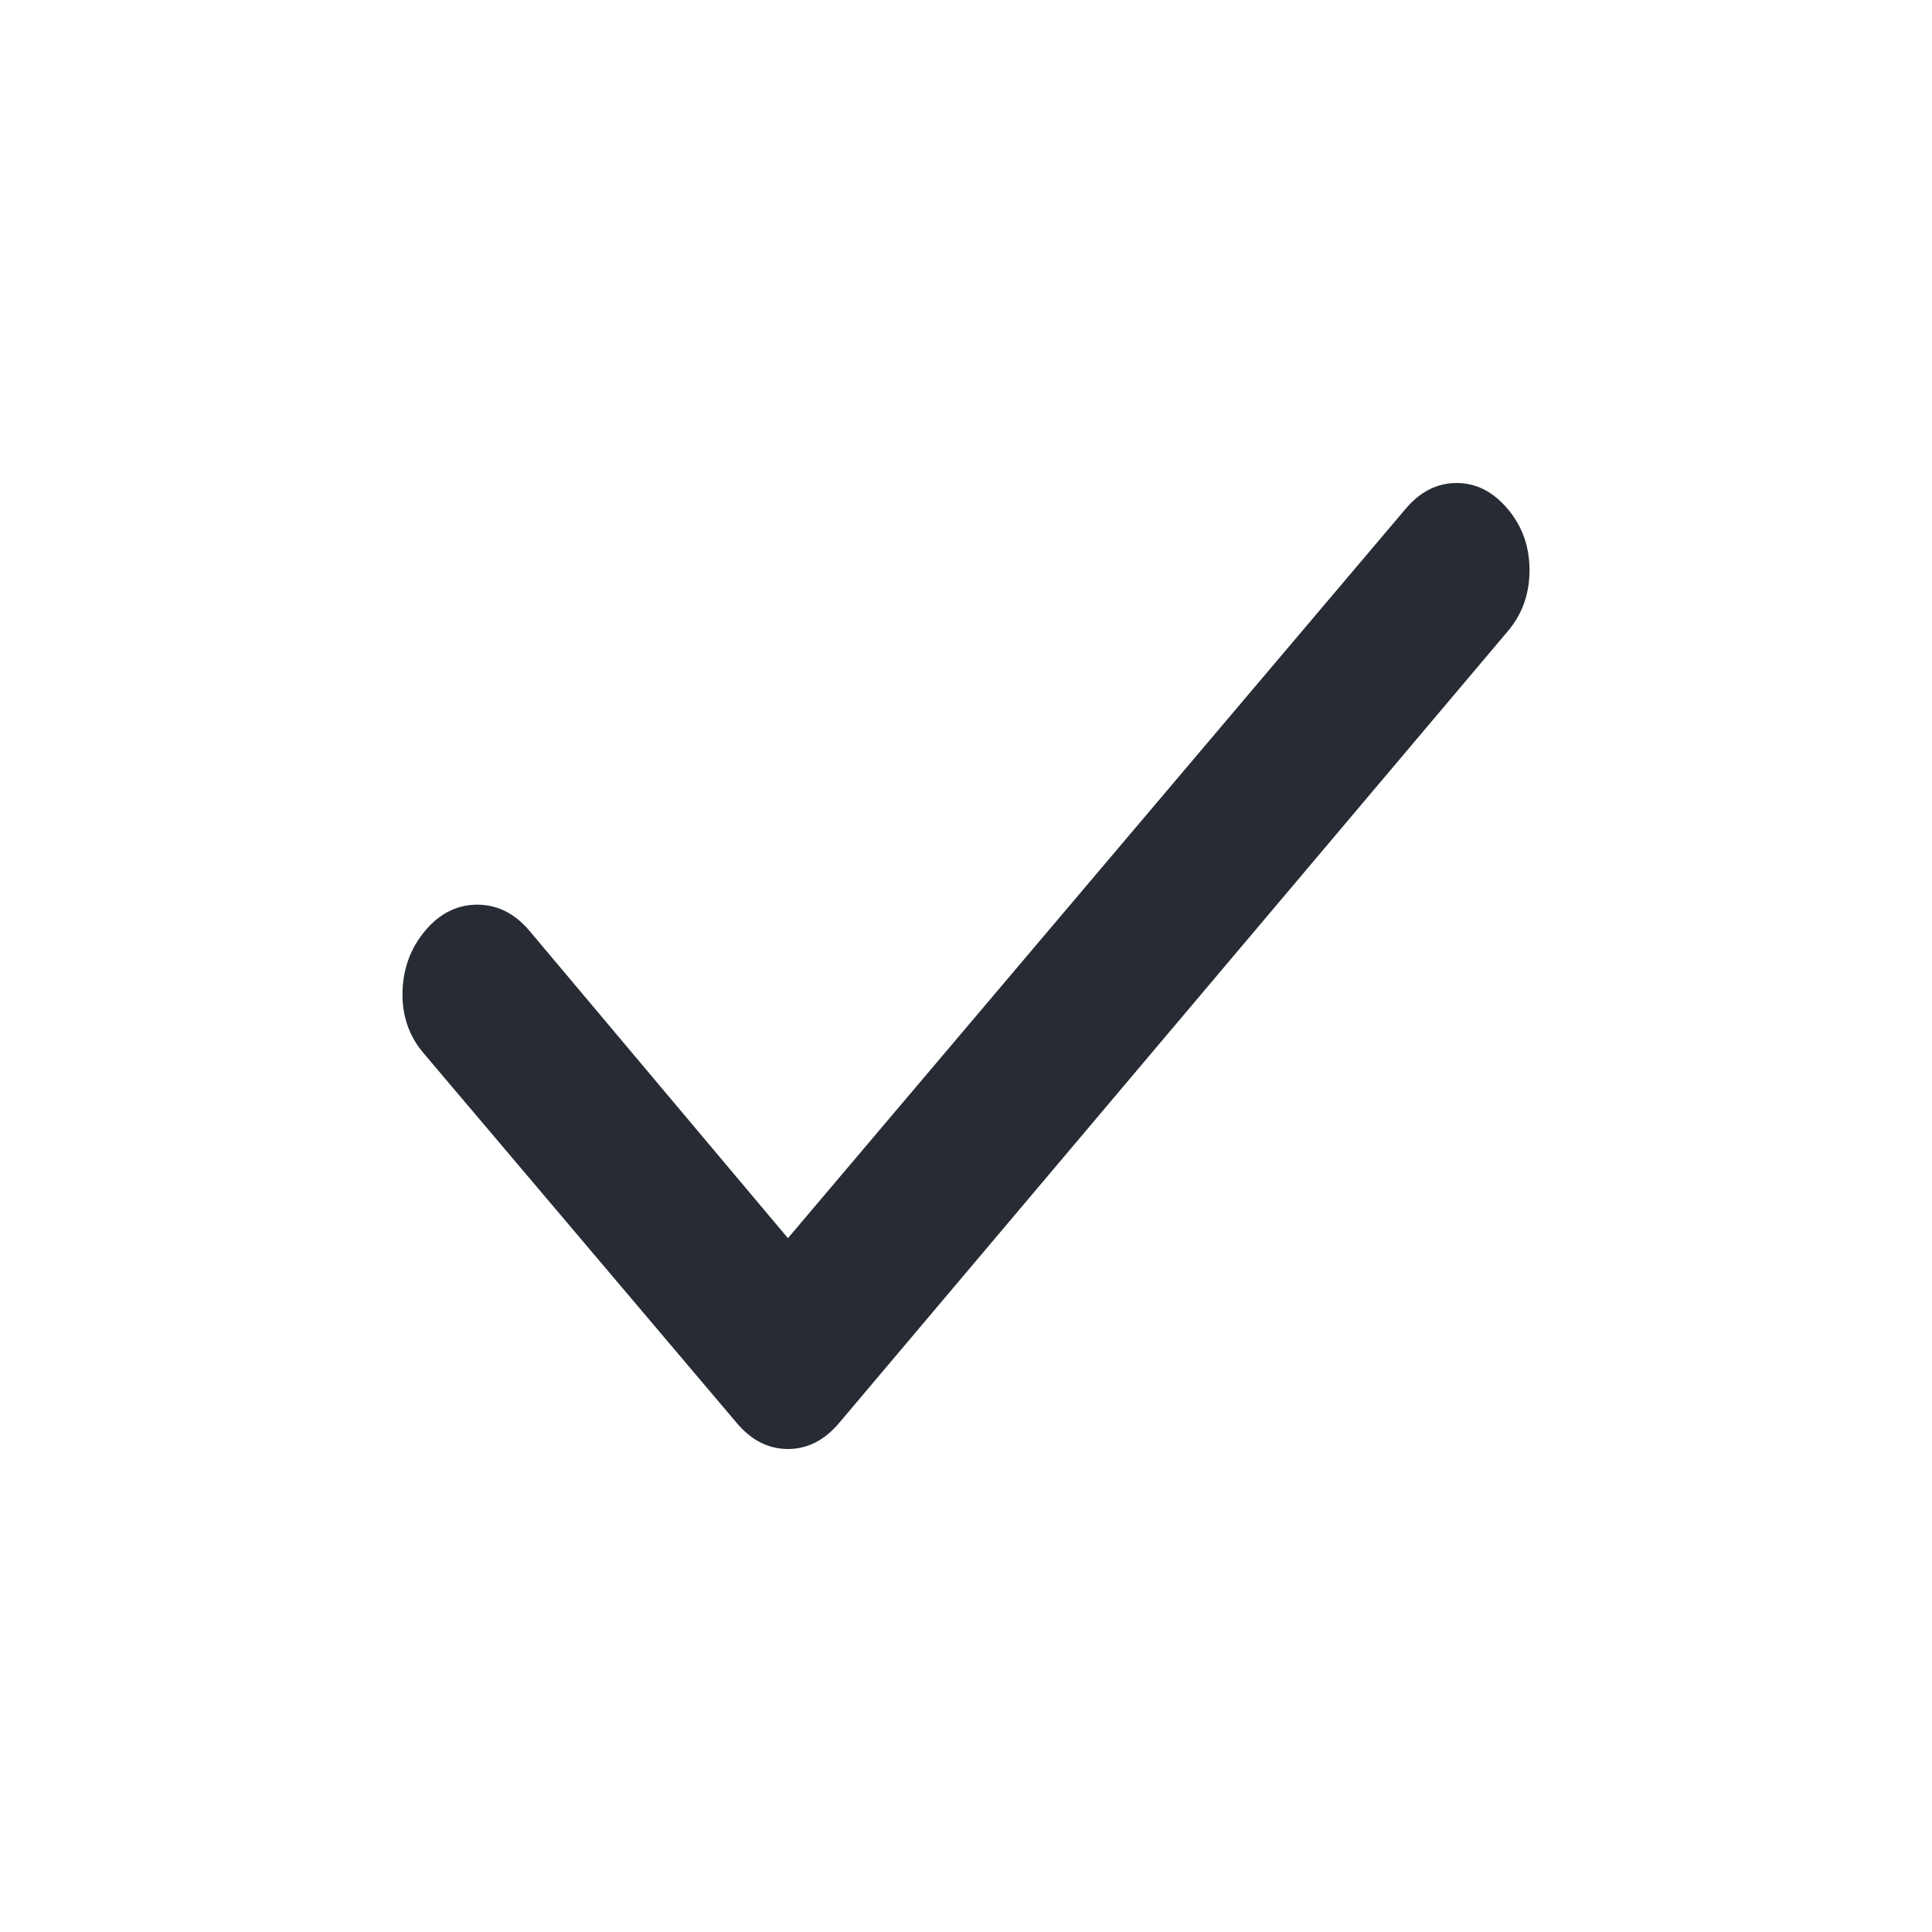
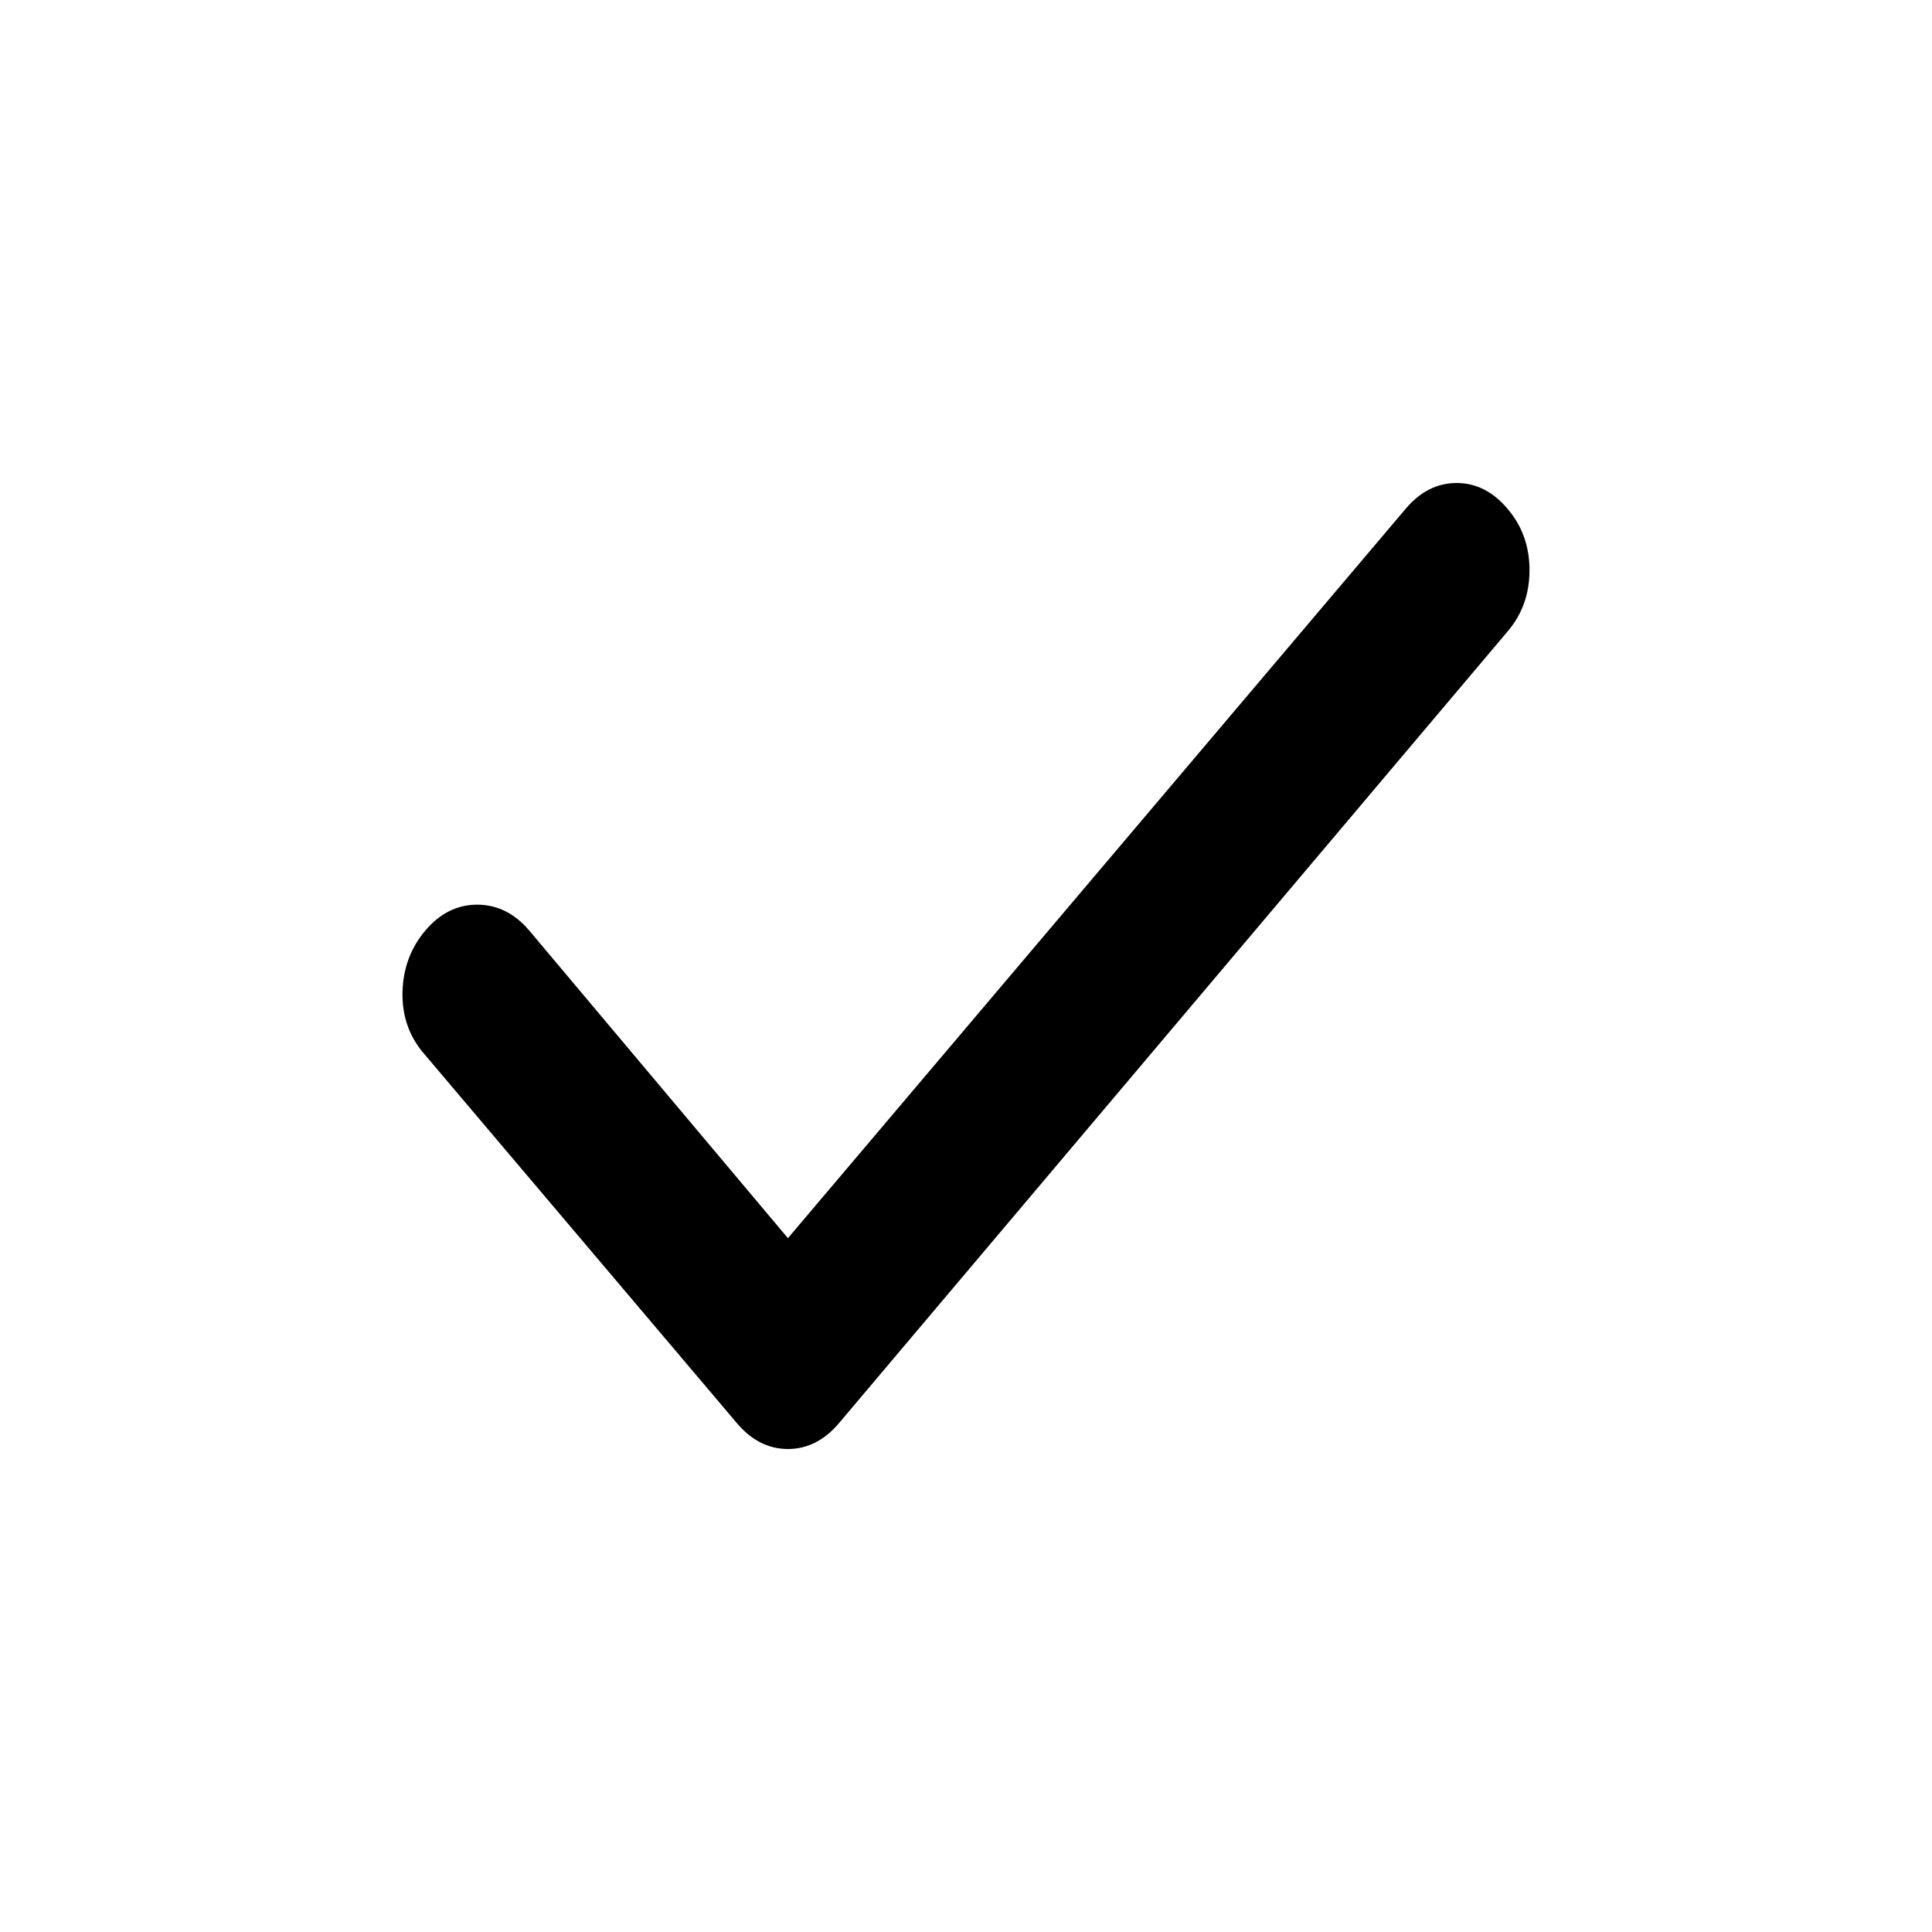
<svg xmlns="http://www.w3.org/2000/svg" width="24" height="24" viewBox="0 0 24 24" fill="none">
-   <path d="M9.788 15.381L17.461 6.321C17.642 6.107 17.853 6 18.095 6C18.336 6 18.547 6.107 18.728 6.321C18.91 6.535 19 6.789 19 7.083C19 7.377 18.91 7.631 18.728 7.844L10.422 17.679C10.241 17.893 10.029 18 9.788 18C9.547 18 9.335 17.893 9.154 17.679L5.261 13.082C5.08 12.869 4.993 12.615 5 12.321C5.008 12.028 5.102 11.774 5.284 11.559C5.465 11.345 5.681 11.238 5.929 11.238C6.178 11.239 6.393 11.346 6.574 11.559L9.788 15.381Z" fill="#272B33" />
+   <path d="M9.788 15.381L17.461 6.321C17.642 6.107 17.853 6 18.095 6C18.336 6 18.547 6.107 18.728 6.321C18.91 6.535 19 6.789 19 7.083C19 7.377 18.91 7.631 18.728 7.844L10.422 17.679C10.241 17.893 10.029 18 9.788 18C9.547 18 9.335 17.893 9.154 17.679L5.261 13.082C5.08 12.869 4.993 12.615 5 12.321C5.008 12.028 5.102 11.774 5.284 11.559C5.465 11.345 5.681 11.238 5.929 11.238C6.178 11.239 6.393 11.346 6.574 11.559L9.788 15.381Z" fill="currentColor" />
</svg>
